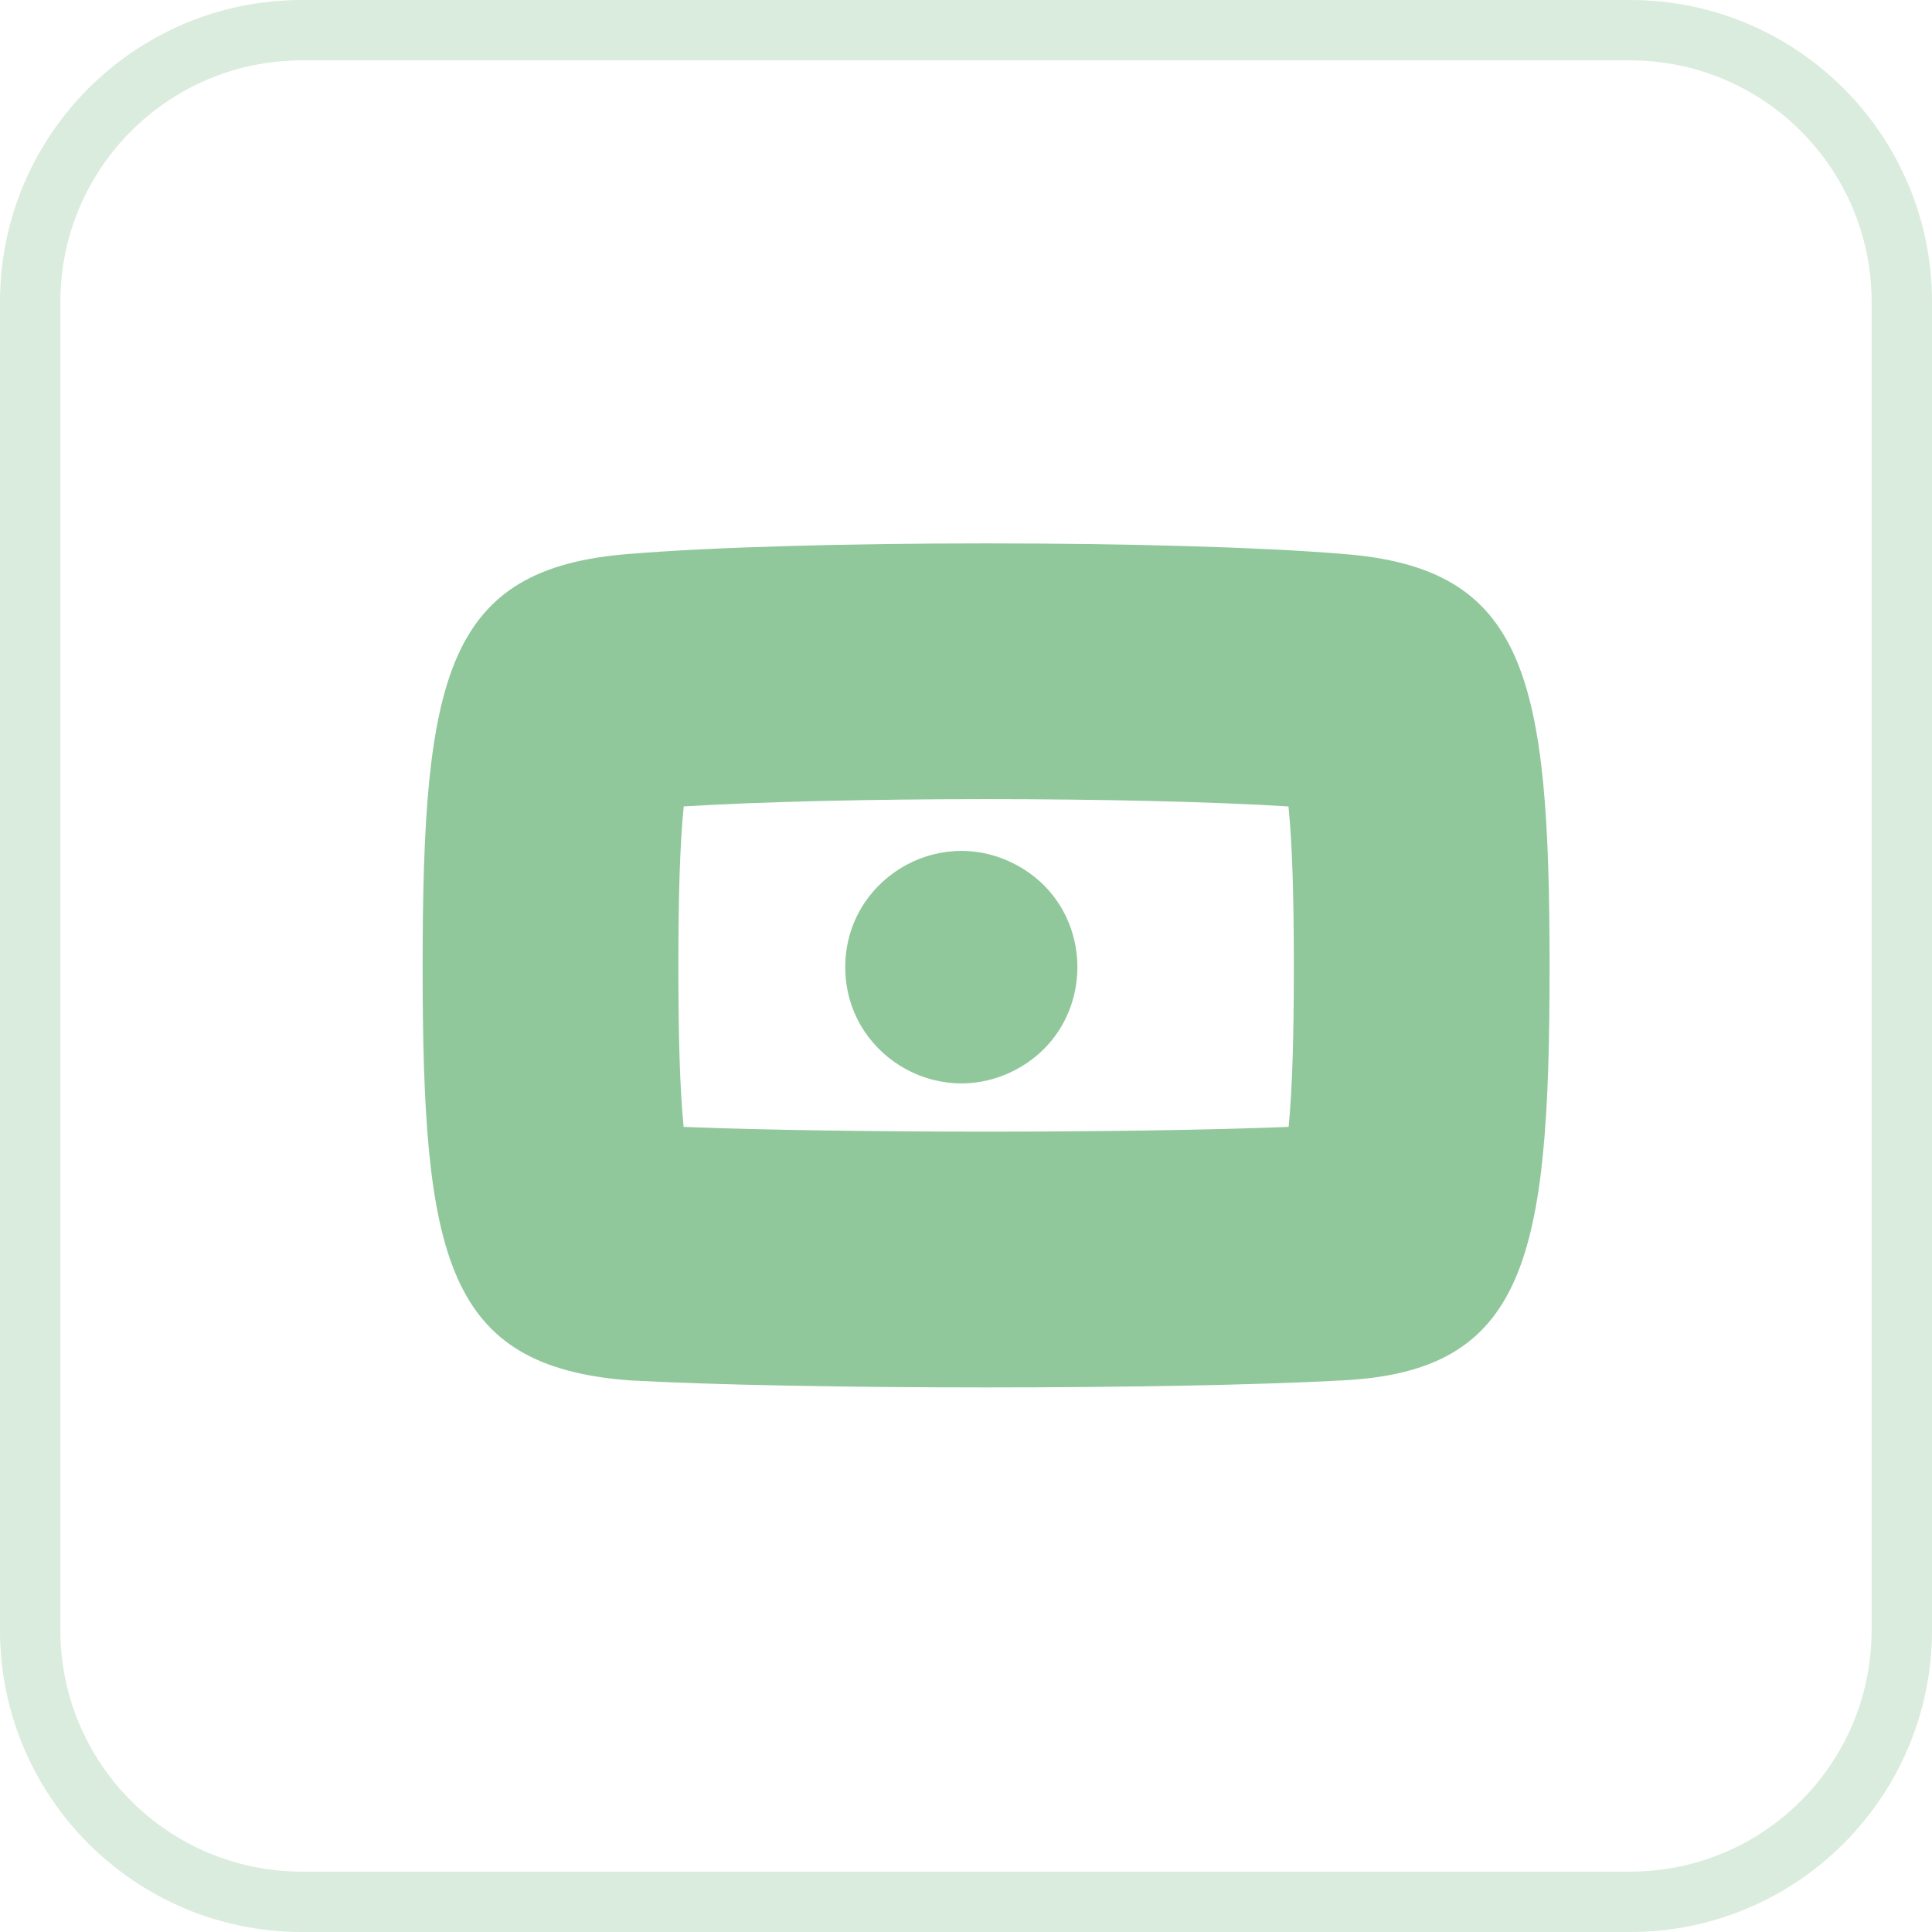
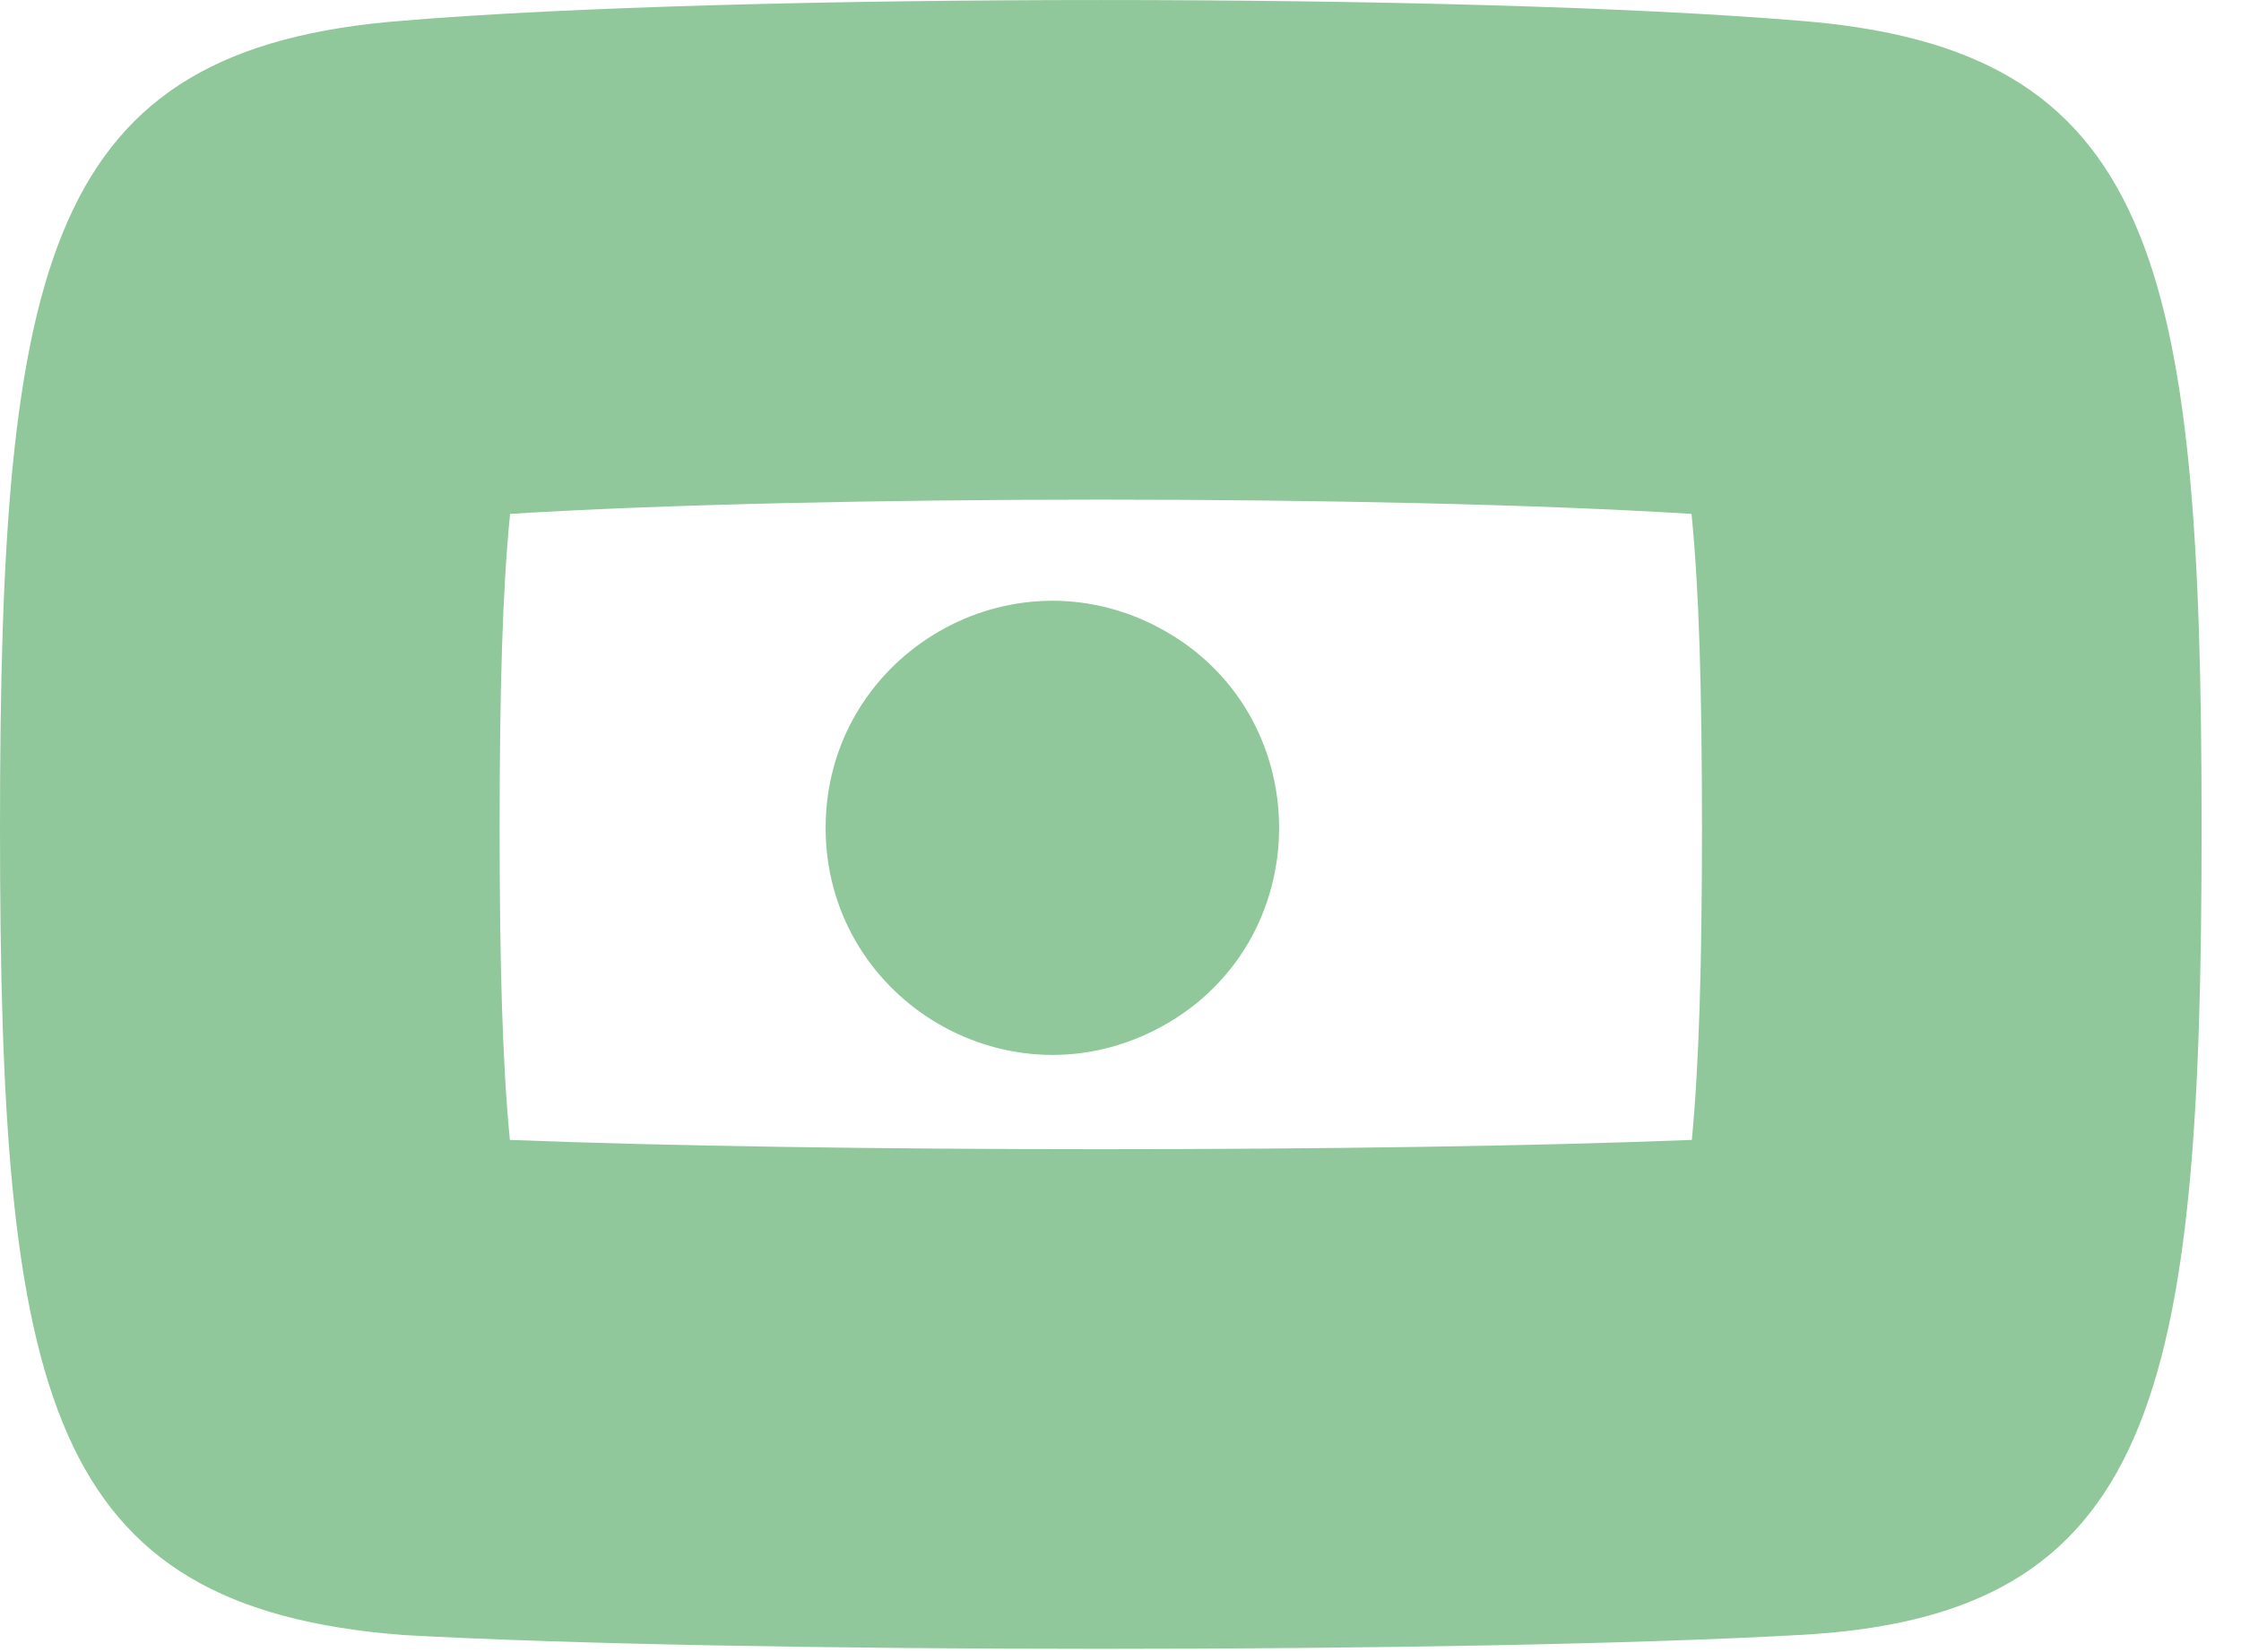
- <svg xmlns="http://www.w3.org/2000/svg" width="32" height="32" viewBox="0 0 32 32" fill="none">
-   <rect x="0.5" y="0.5" width="31" height="31" rx="4.5" stroke="#46A358" stroke-opacity="0.2" />
-   <path fill-rule="evenodd" clip-rule="evenodd" d="M22.165 13.43L22.168 13.431C22.168 13.431 22.168 13.431 22.167 13.43C22.166 13.43 22.166 13.43 22.165 13.43ZM11.324 13.357C13.918 13.196 18.748 13.196 21.341 13.357L21.342 13.364C21.405 13.997 21.43 14.841 21.43 16.019C21.43 17.182 21.405 18.027 21.344 18.665C18.696 18.77 13.971 18.77 11.323 18.665C11.261 18.033 11.236 17.191 11.236 16.019C11.236 14.841 11.261 13.997 11.324 13.364L11.324 13.357ZM22.242 18.611C22.242 18.611 22.241 18.611 22.237 18.612L22.242 18.611ZM10.498 18.608L10.501 18.608C10.499 18.608 10.498 18.608 10.498 18.608ZM7 16.019C7 20.841 7.389 22.63 10.422 22.863C13.222 23.019 19.444 23.019 22.244 22.863C25.277 22.708 25.666 20.841 25.666 16.019C25.666 11.197 25.277 9.408 22.244 9.175C19.444 8.942 13.222 8.942 10.422 9.175C7.389 9.408 7 11.197 7 16.019ZM10.498 13.431C10.498 13.431 10.499 13.43 10.501 13.43L10.498 13.431ZM16.782 17.739C15.504 18.378 14 17.448 14 16.019C14 14.59 15.504 13.66 16.782 14.299C18.199 15.008 18.199 17.03 16.782 17.739Z" fill="#46A358" fill-opacity="0.6" />
+ <svg xmlns="http://www.w3.org/2000/svg" width="19" height="14" viewBox="0 0 19 14" fill="none">
+   <path fill-rule="evenodd" clip-rule="evenodd" d="M15.165 4.43L15.168 4.431C15.168 4.431 15.168 4.431 15.167 4.43C15.166 4.43 15.166 4.43 15.165 4.43ZM4.324 4.357C6.918 4.196 11.748 4.196 14.341 4.357L14.342 4.364C14.405 4.997 14.43 5.841 14.43 7.019C14.43 8.182 14.405 9.027 14.344 9.665C11.696 9.77 6.971 9.77 4.323 9.665C4.261 9.033 4.236 8.191 4.236 7.019C4.236 5.841 4.261 4.997 4.324 4.364L4.324 4.357ZM15.242 9.611C15.242 9.611 15.241 9.611 15.237 9.612L15.242 9.611ZM3.498 9.608L3.501 9.608C3.499 9.608 3.498 9.608 3.498 9.608ZM0 7.019C0 11.841 0.389 13.63 3.422 13.863C6.222 14.019 12.444 14.019 15.244 13.863C18.277 13.708 18.666 11.841 18.666 7.019C18.666 2.197 18.277 0.408 15.244 0.175C12.444 -0.058 6.222 -0.058 3.422 0.175C0.389 0.408 0 2.197 0 7.019ZM3.498 4.431C3.498 4.431 3.499 4.43 3.501 4.43L3.498 4.431ZM9.782 8.739C8.504 9.378 7 8.448 7 7.019C7 5.59 8.504 4.66 9.782 5.299C11.199 6.008 11.199 8.03 9.782 8.739Z" fill="#46A358" fill-opacity="0.6" />
</svg>
